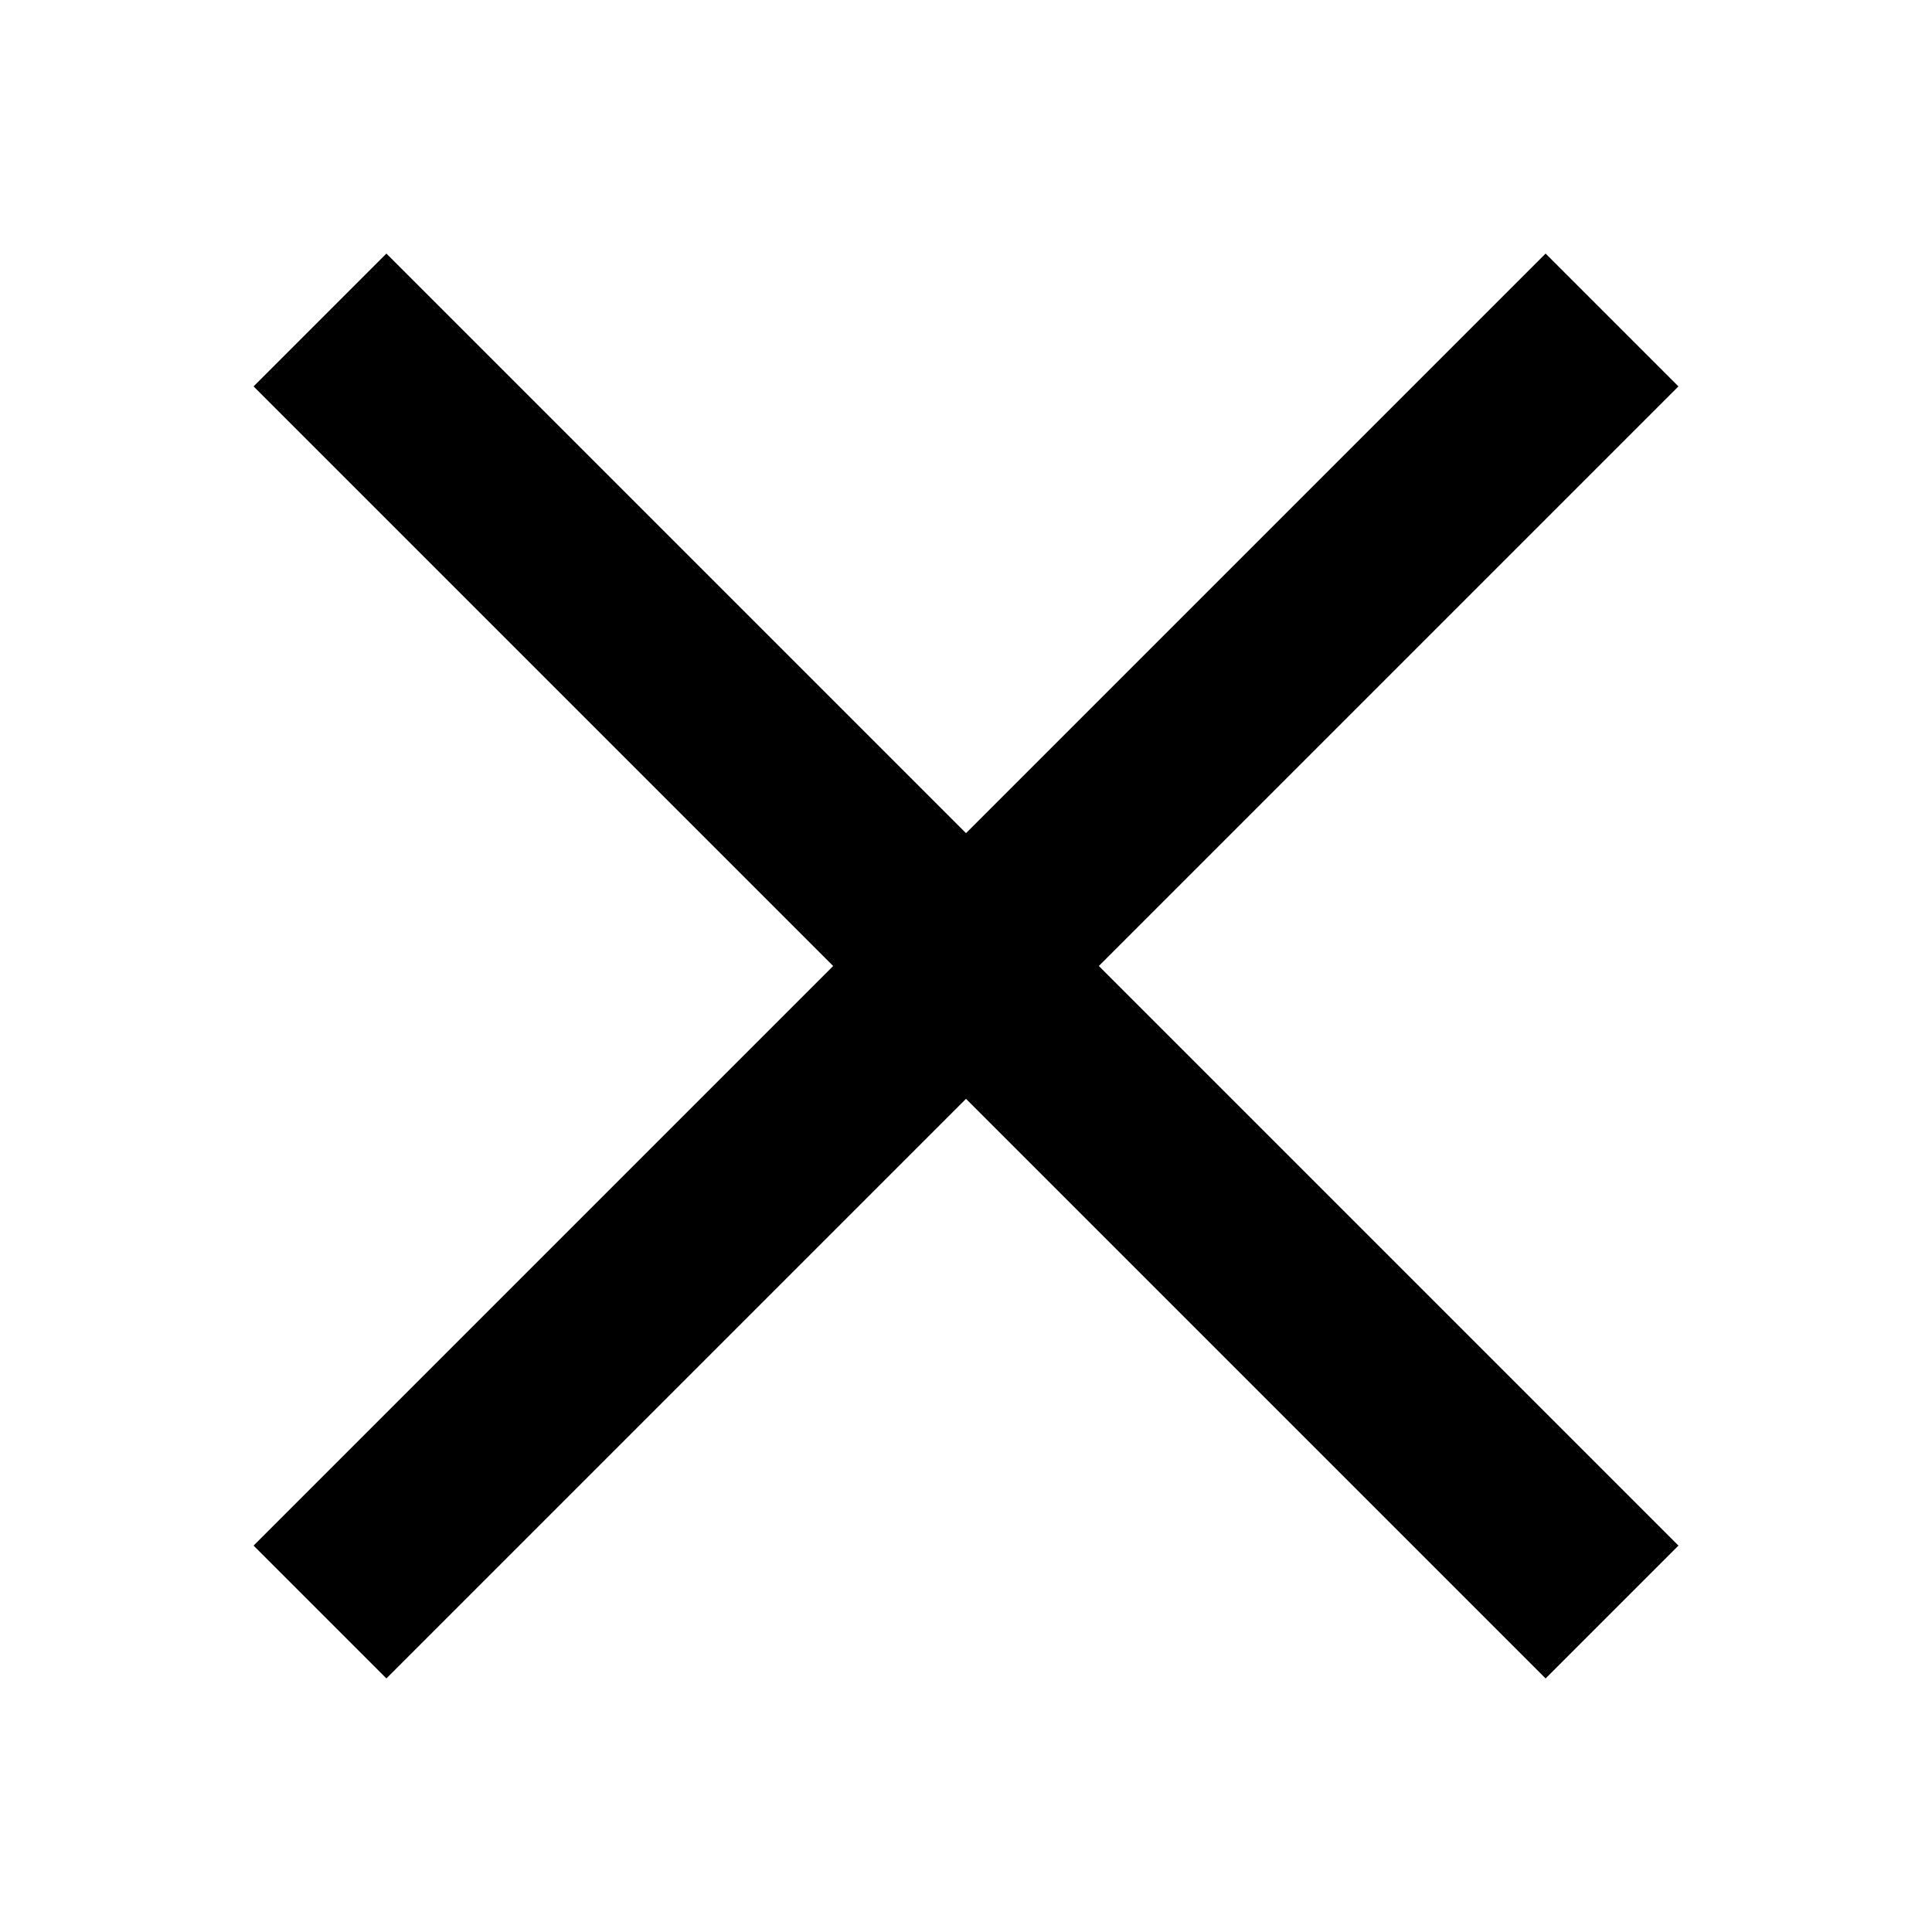
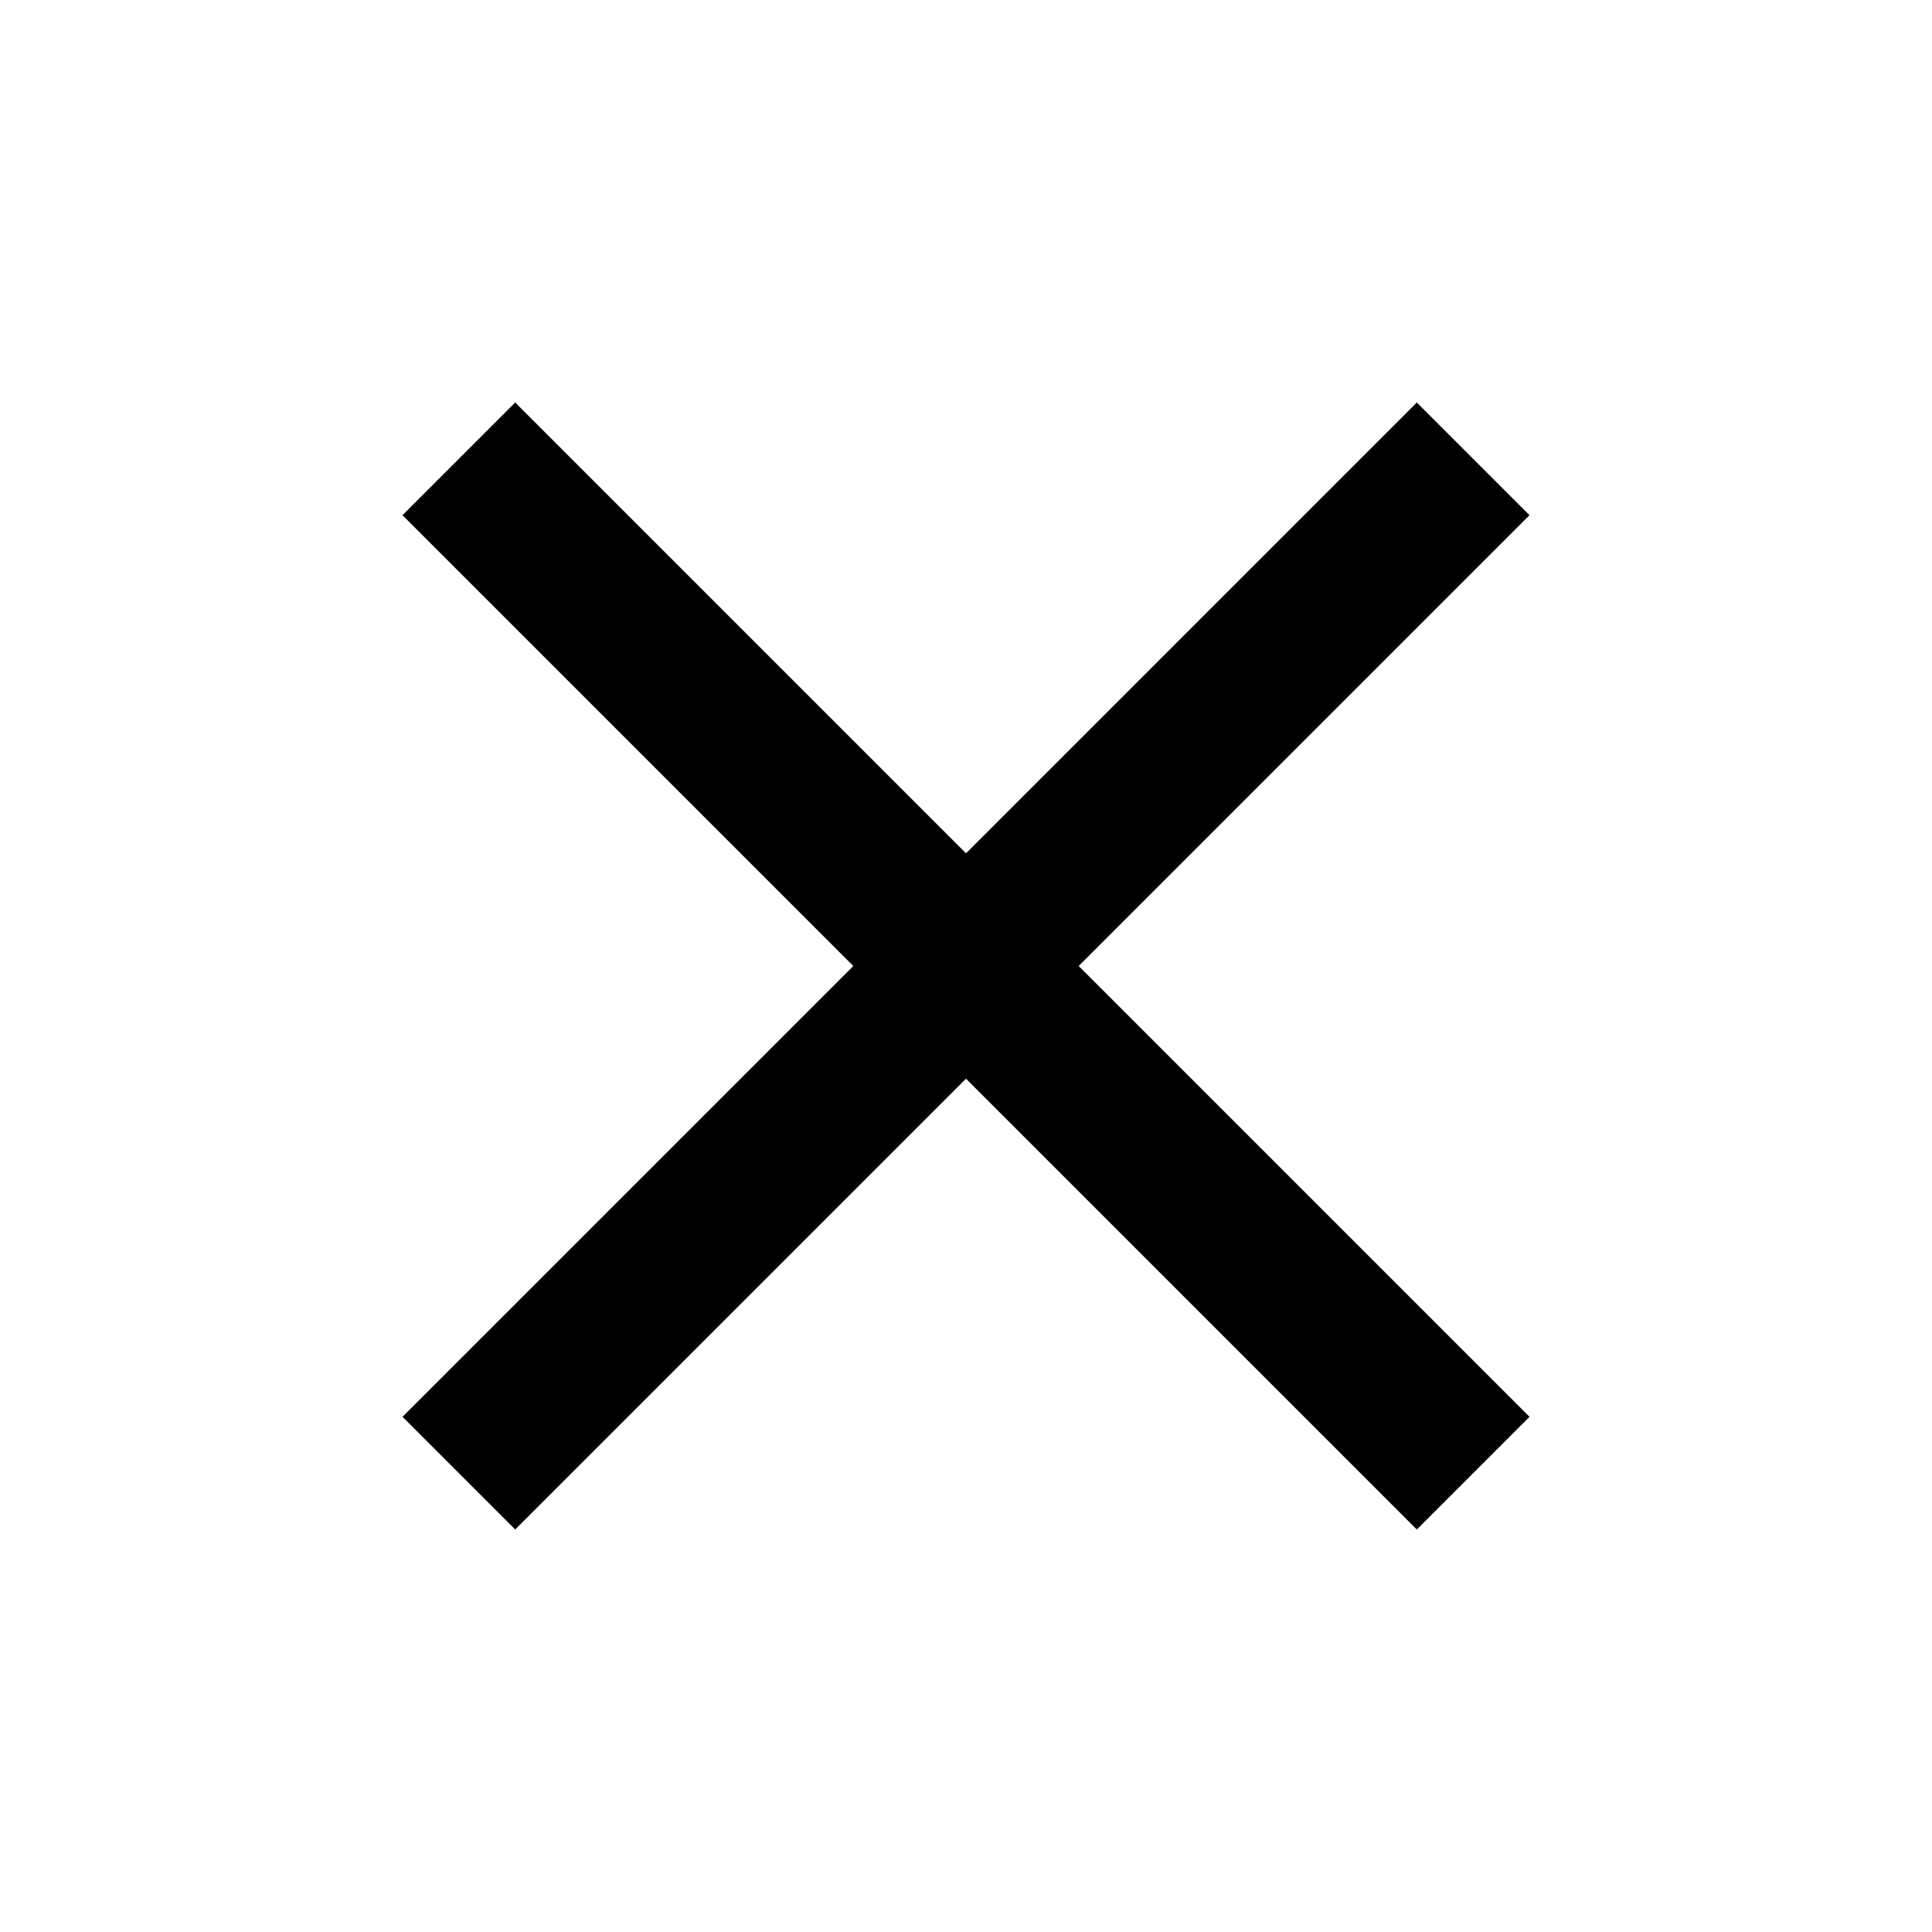
- <svg xmlns="http://www.w3.org/2000/svg" width="16" height="16" viewBox="0 0 16 16" fill="#000">
-   <path d="M3.2 2.1 8 6.9l4.8-4.8 1.1 1.1L9.1 8l4.8 4.8-1.1 1.1L8 9.1l-4.8 4.8-1.1-1.1L6.9 8 2.1 3.2z" />
+ <svg xmlns="http://www.w3.org/2000/svg" viewBox="0 -960 960 960" width="16" height="16" fill="#000">
+   <path d="m256-200-56-56 224-224-224-224 56-56 224 224 224-224 56 56-224 224 224 224-56 56-224-224-224 224Z" />
</svg>
